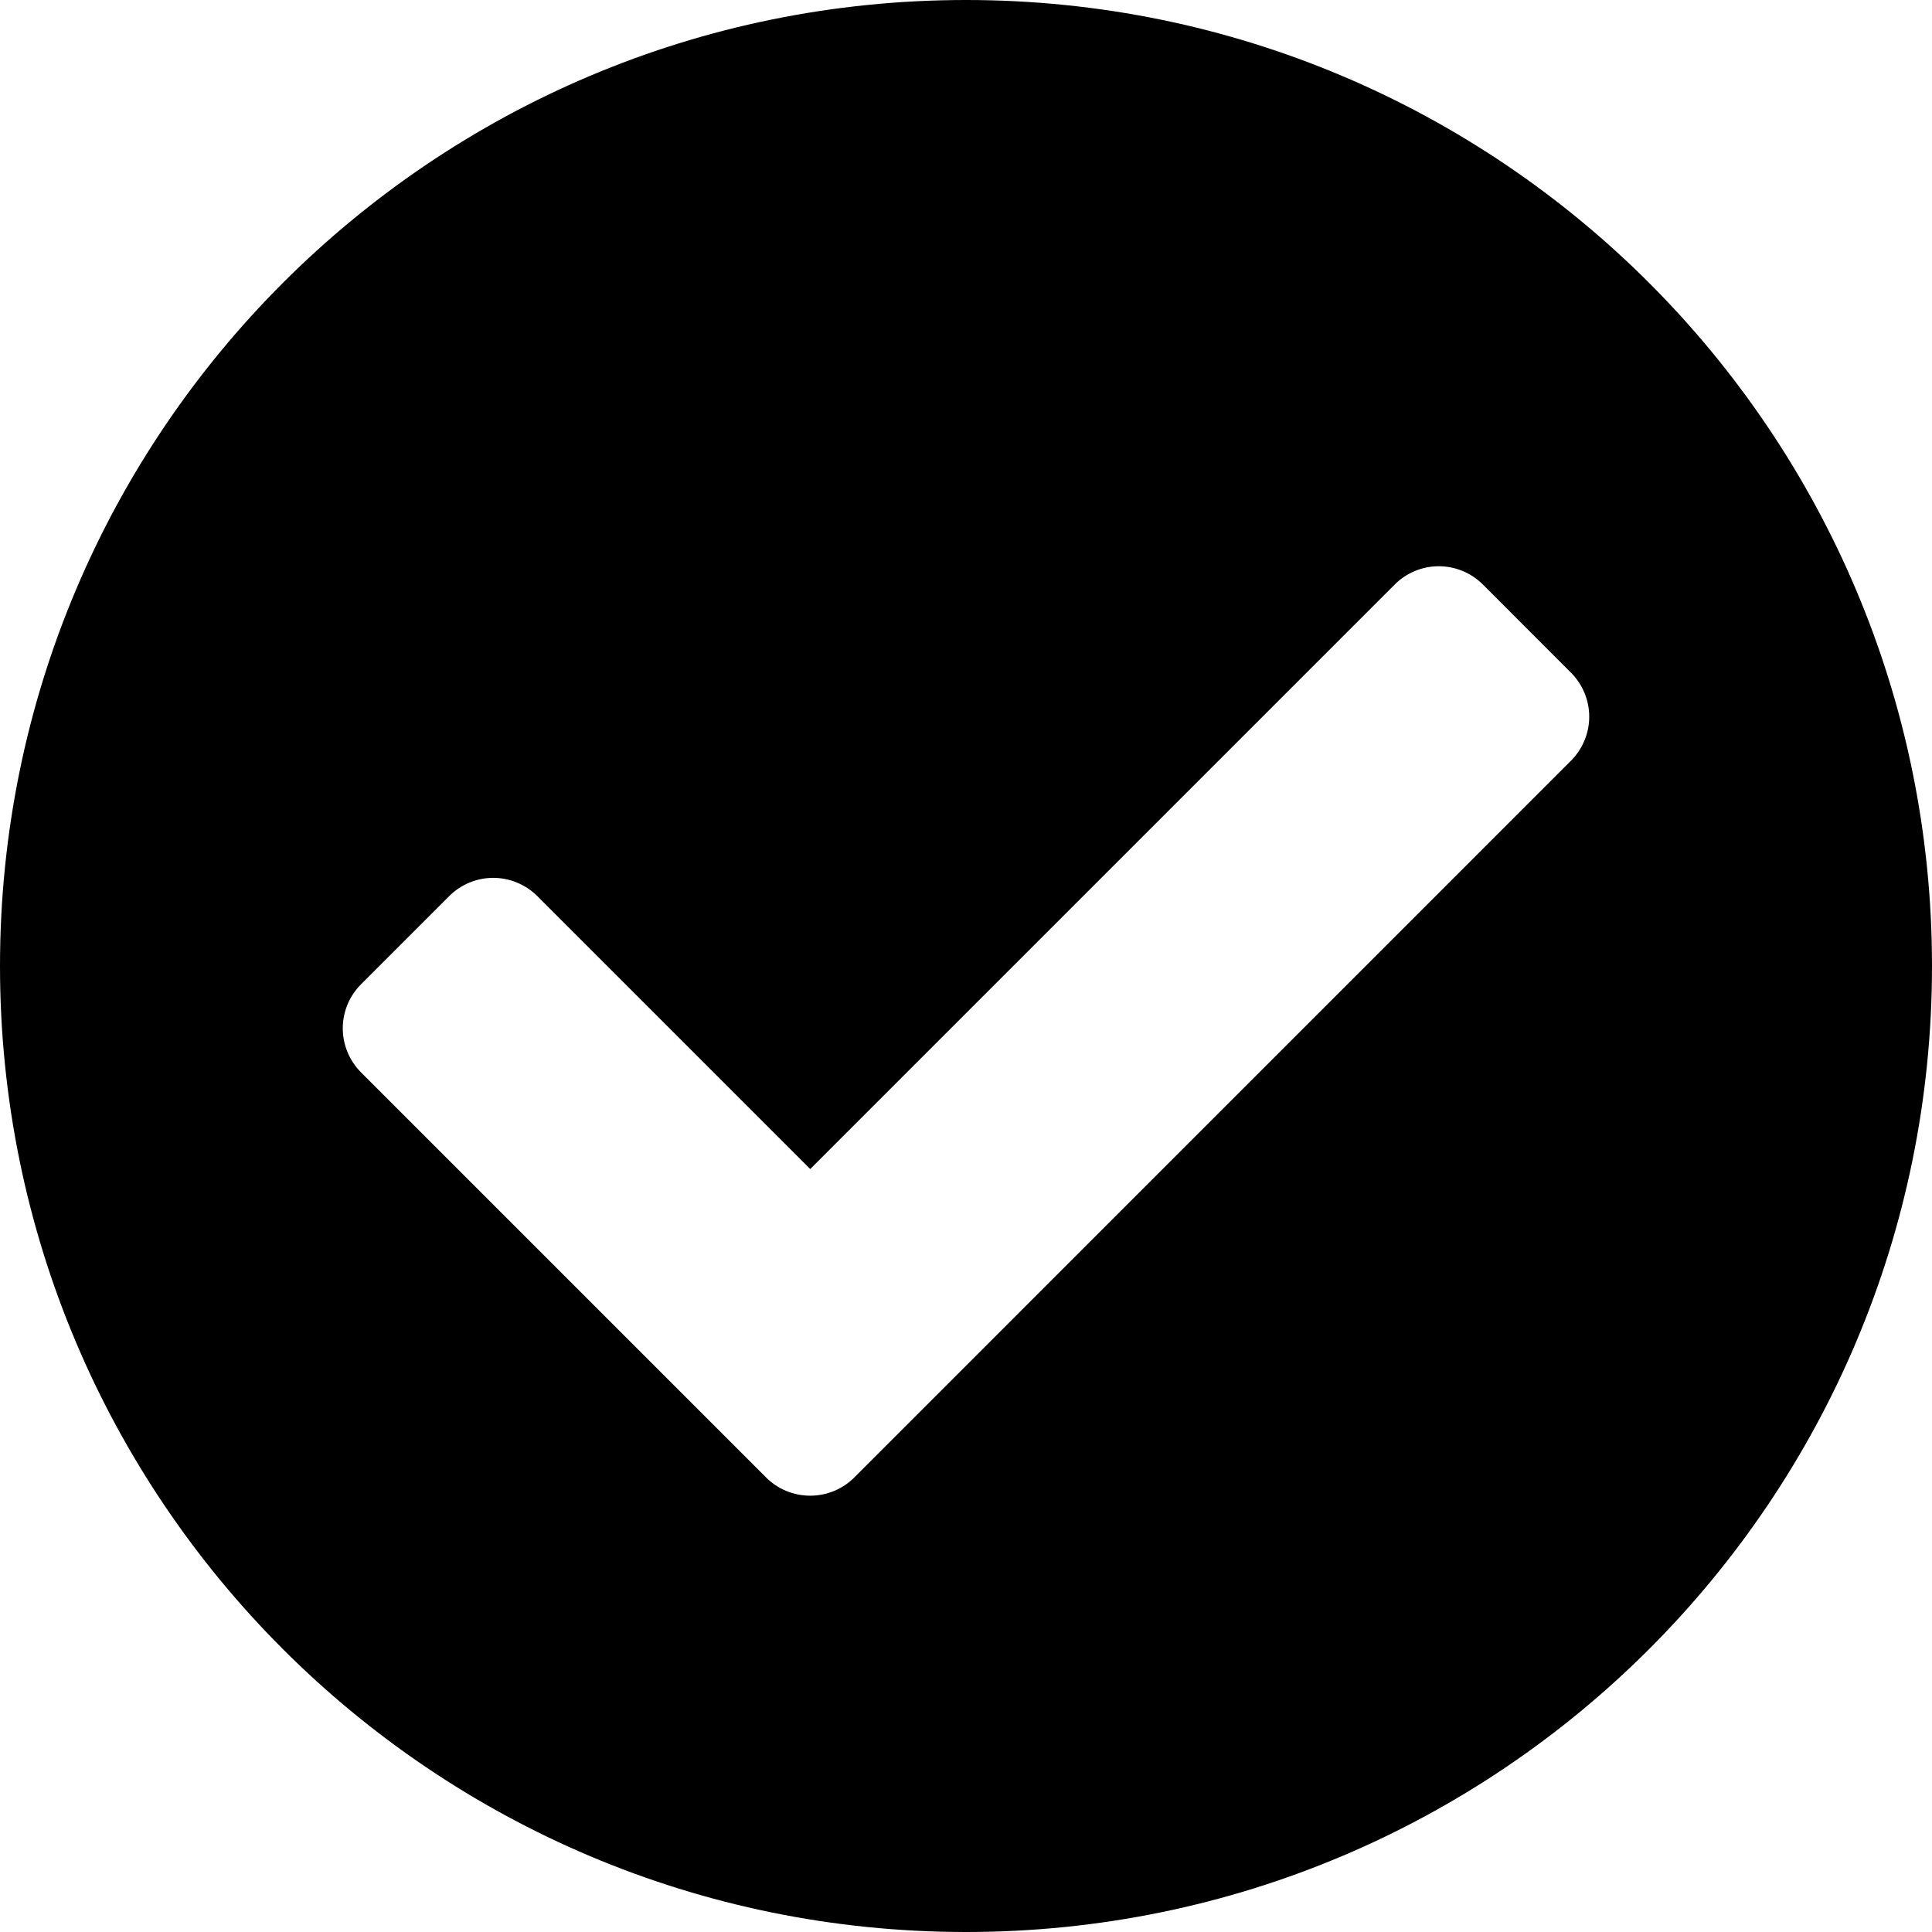
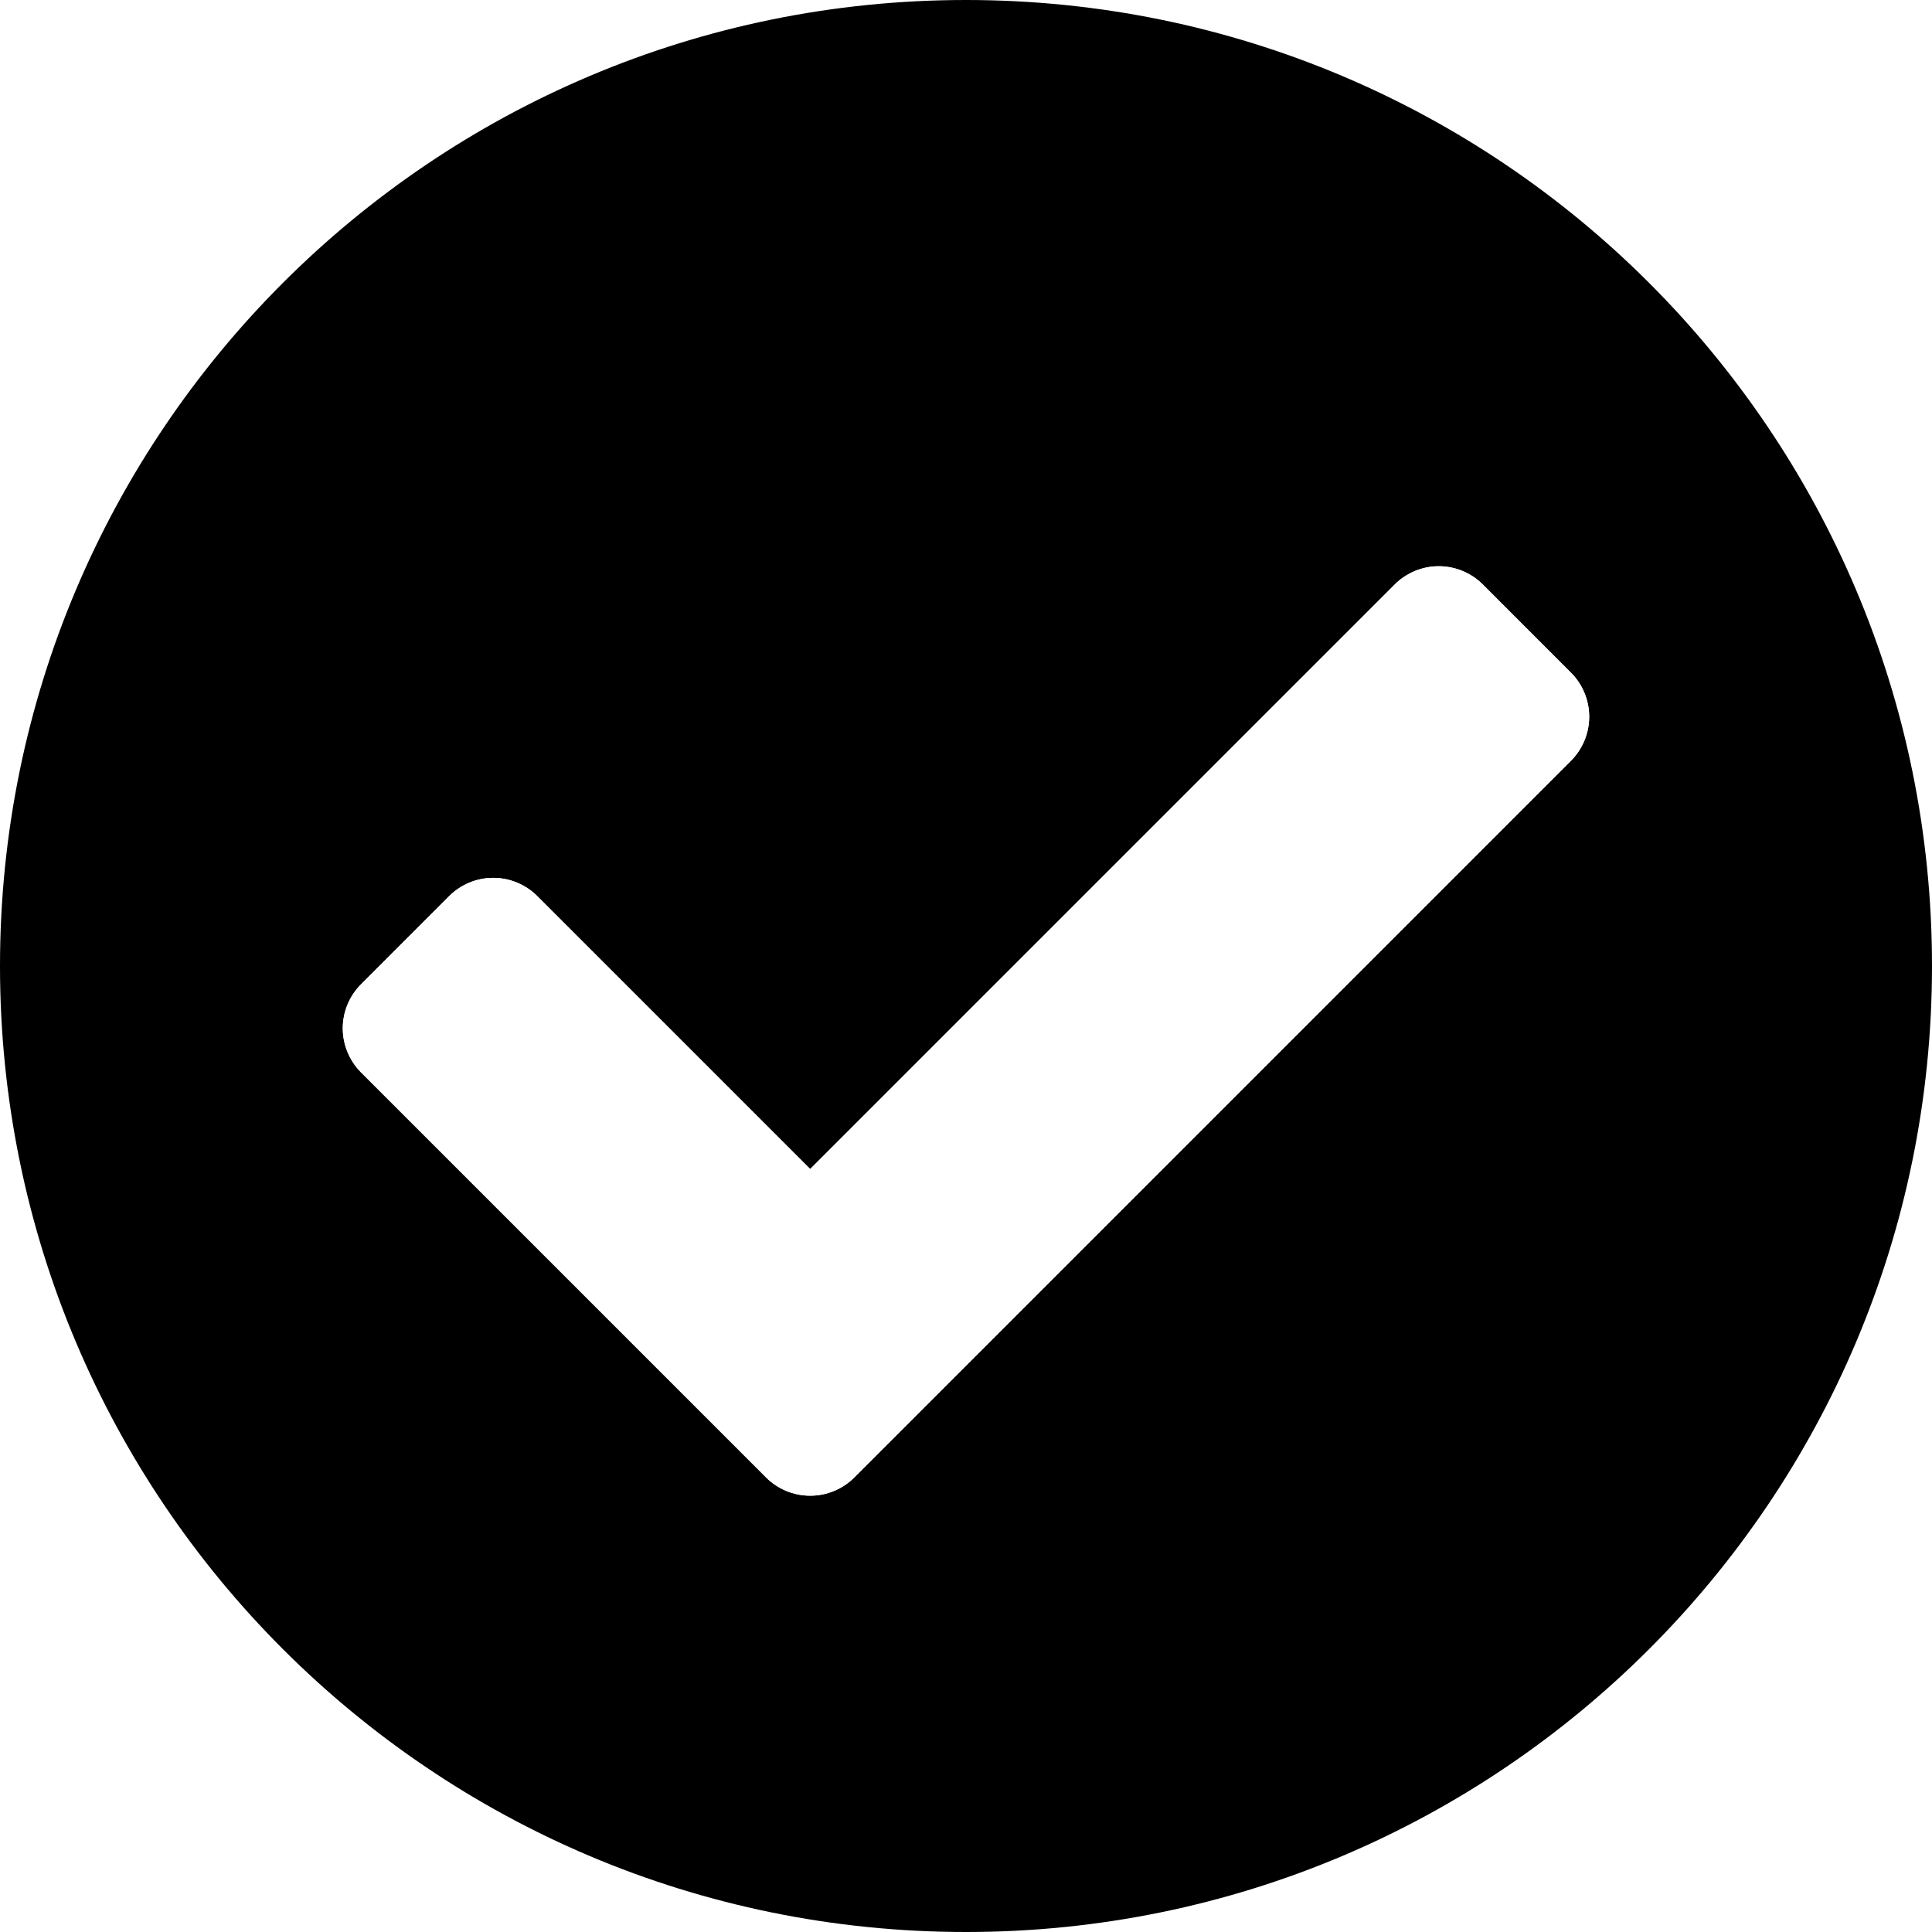
- <svg xmlns="http://www.w3.org/2000/svg" width="24" height="24" viewBox="0 0 24 24" fill="none">
+ <svg xmlns="http://www.w3.org/2000/svg" width="24" height="24" viewBox="0 0 24 24" fill="none" color="#fff">
  <path d="M12 0C5.371 0 0 5.371 0 12C0 18.629 5.371 24 12 24C18.629 24 24 18.629 24 12C24 5.371 18.629 0 12 0ZM19.515 9.45L10.612 18.354C10.467 18.499 10.27 18.58 10.065 18.58C9.859 18.58 9.662 18.499 9.517 18.354L4.485 13.322C4.34 13.176 4.258 12.979 4.258 12.774C4.258 12.569 4.34 12.372 4.485 12.227L5.58 11.132C5.651 11.06 5.737 11.003 5.831 10.964C5.925 10.925 6.025 10.905 6.127 10.905C6.229 10.905 6.329 10.925 6.423 10.964C6.517 11.003 6.603 11.06 6.675 11.132L10.065 14.522L17.326 7.261C17.397 7.189 17.483 7.132 17.577 7.093C17.671 7.054 17.771 7.034 17.873 7.034C17.975 7.034 18.075 7.054 18.169 7.093C18.263 7.132 18.349 7.189 18.421 7.261L19.515 8.356C19.66 8.501 19.742 8.698 19.742 8.903C19.742 9.108 19.66 9.305 19.515 9.45Z" fill="#000" />
-   <path d="M10.612 18.354C10.466 18.499 10.27 18.58 10.064 18.58C9.859 18.58 9.662 18.499 9.517 18.354L4.485 13.322C4.34 13.176 4.258 12.979 4.258 12.774C4.258 12.569 4.34 12.372 4.485 12.227L5.579 11.132C5.651 11.06 5.737 11.003 5.831 10.964C5.925 10.925 6.025 10.905 6.127 10.905C6.229 10.905 6.329 10.925 6.423 10.964C6.517 11.003 6.603 11.06 6.674 11.132L10.064 14.522L17.325 7.261C17.397 7.189 17.483 7.132 17.576 7.093C17.671 7.054 17.771 7.034 17.873 7.034C17.974 7.034 18.075 7.054 18.169 7.093C18.263 7.132 18.349 7.189 18.42 7.261L19.515 8.356C19.66 8.501 19.741 8.698 19.741 8.903C19.741 9.108 19.66 9.305 19.515 9.451L10.612 18.354Z" fill="none" />
+   <path d="M10.612 18.354C10.466 18.499 10.27 18.58 10.064 18.58C9.859 18.58 9.662 18.499 9.517 18.354L4.485 13.322C4.34 13.176 4.258 12.979 4.258 12.774C4.258 12.569 4.34 12.372 4.485 12.227L5.579 11.132C5.651 11.06 5.737 11.003 5.831 10.964C5.925 10.925 6.025 10.905 6.127 10.905C6.229 10.905 6.329 10.925 6.423 10.964C6.517 11.003 6.603 11.06 6.674 11.132L10.064 14.522L17.325 7.261C17.397 7.189 17.483 7.132 17.576 7.093C17.671 7.054 17.771 7.034 17.873 7.034C17.974 7.034 18.075 7.054 18.169 7.093C18.263 7.132 18.349 7.189 18.42 7.261L19.515 8.356C19.66 8.501 19.741 8.698 19.741 8.903C19.741 9.108 19.66 9.305 19.515 9.451L10.612 18.354Z" fill="currentColor" />
</svg>
